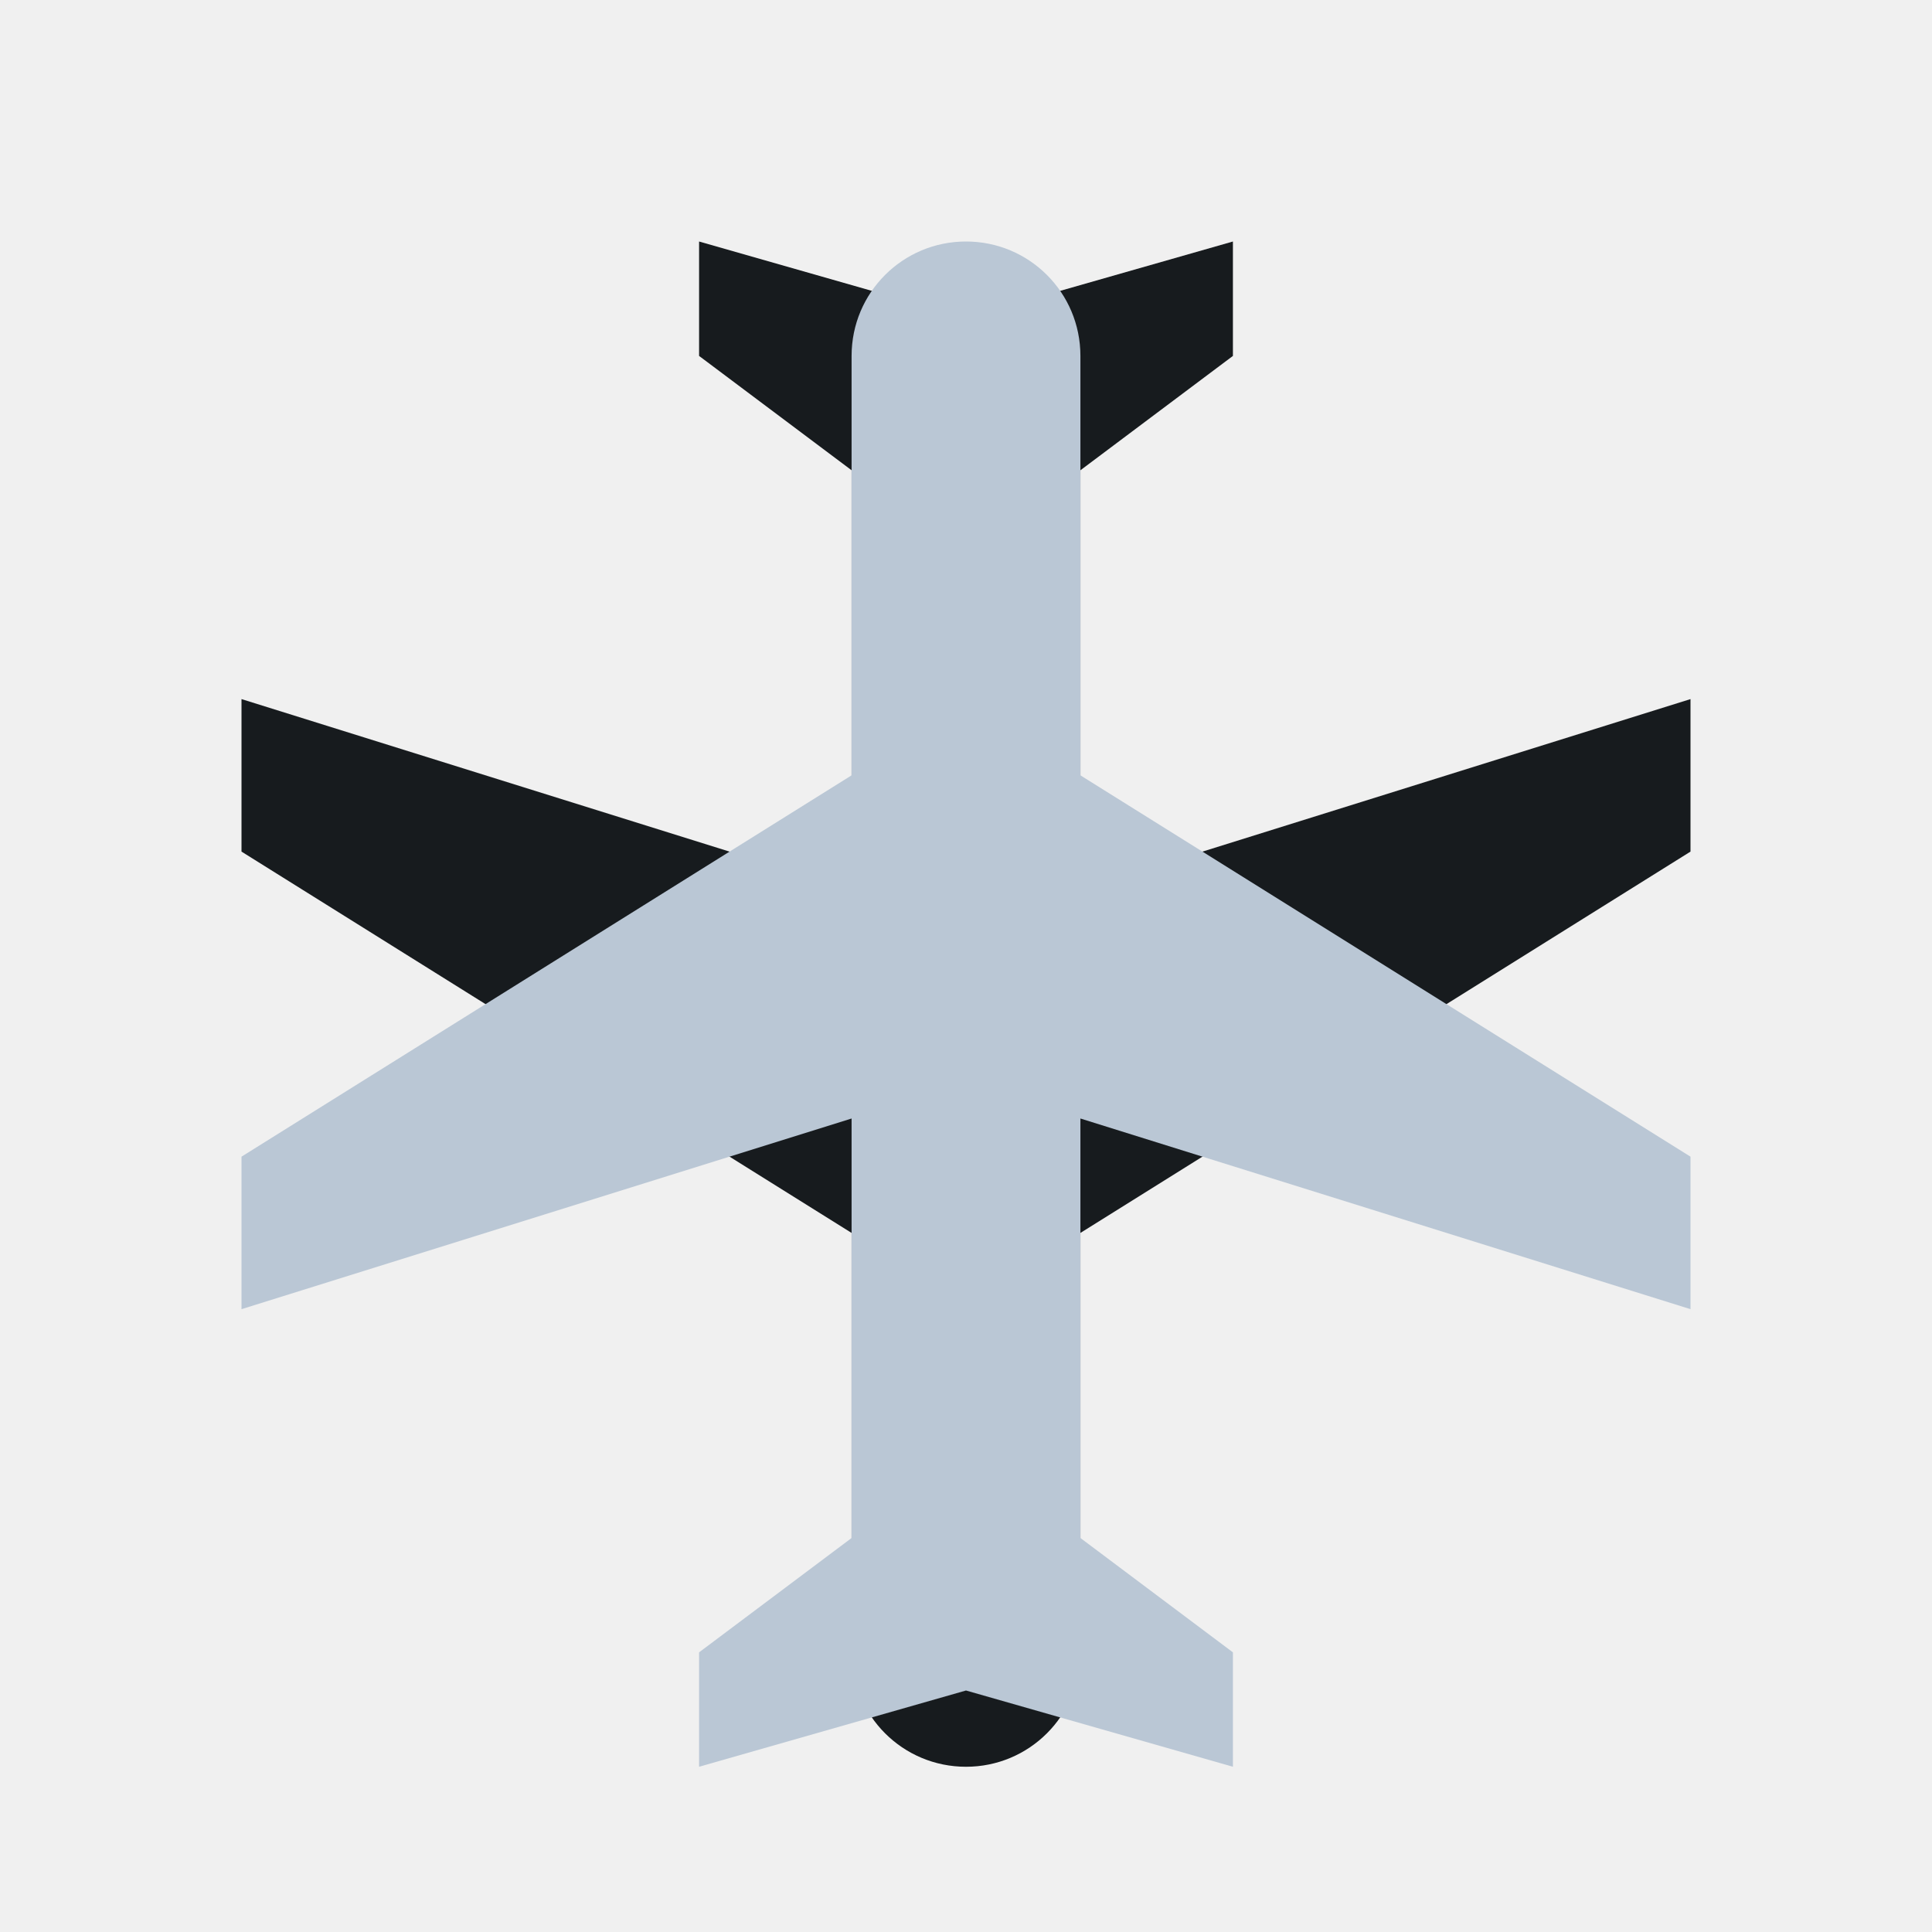
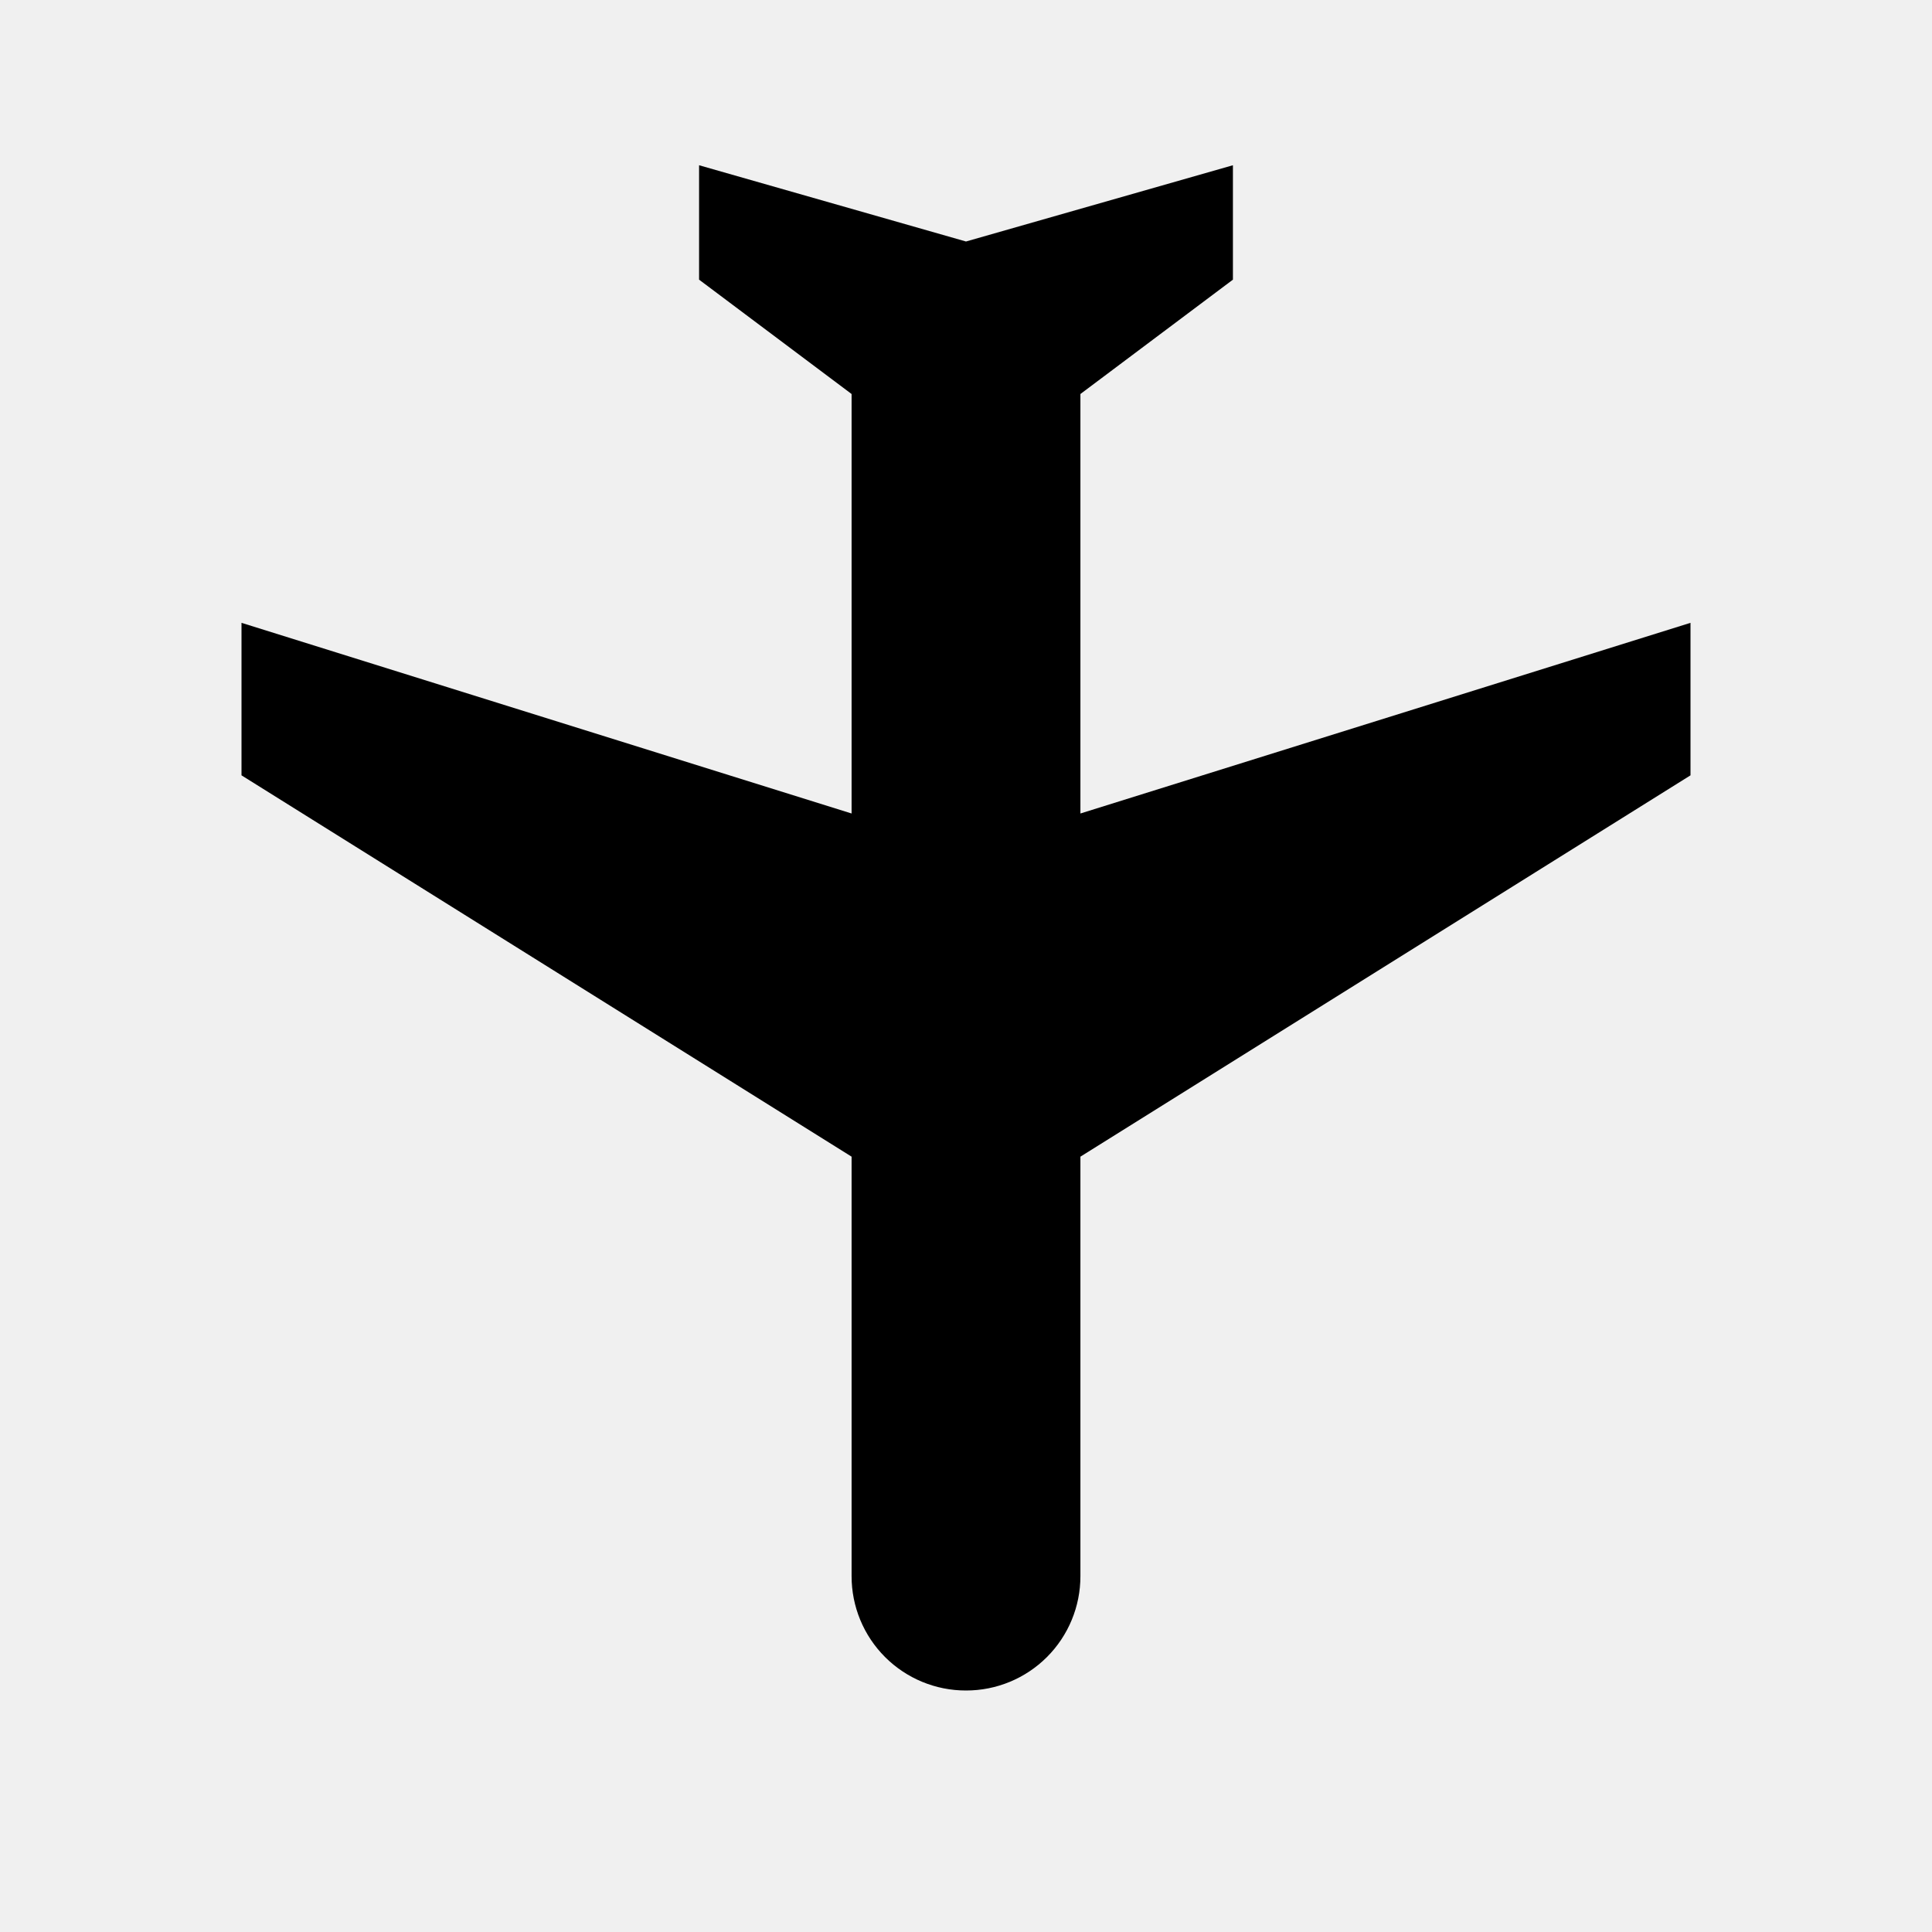
- <svg xmlns="http://www.w3.org/2000/svg" xmlns:xlink="http://www.w3.org/1999/xlink" width="32px" height="32px" viewBox="0 0 32 32" version="1.1">
+ <svg xmlns="http://www.w3.org/2000/svg" xmlns:xlink="http://www.w3.org/1999/xlink" viewBox="0 0 32 32" width="32" height="32">
  <defs>
-     <path d="M28,21.684 L28,19.158 L17.895,12.842 L17.895,5.895 C17.895,4.846 17.048,4 16,4 C14.952,4 14.105,4.846 14.105,5.895 L14.105,12.842 L4,19.158 L4,21.684 L14.105,18.526 L14.105,25.474 L11.579,27.368 L11.579,29.263 L16,28 L20.421,29.263 L20.421,27.368 L17.895,25.474 L17.895,18.526 L28,21.684 Z" id="path-1" />
+     <path id="icon" transform="translate(0,32) scale(1, -1)" d="M28 21.684v-2.526l-10.105-6.316V5.895A1.892 1.892 0 0 0 16 4a1.892 1.892 0 0 0-1.895 1.895v6.947L4 19.158v2.526l10.105-3.158v6.948l-2.526 1.894v1.895L16 28l4.421 1.263v-1.895l-2.526-1.894v-6.948L28 21.684z" />
  </defs>
-   <g id="Icons" stroke="none" stroke-width="1" fill="none" fill-rule="evenodd">
-     <g id="Icons-/-24px-/-Travel-/-icn-airplane-down-(custom)">
-       <mask id="mask-2" fill="white">
-         <use xlink:href="#path-1" />
-       </mask>
-       <use id="Mask" fill="#171B1E" transform="translate(16, 16.63158) rotate(-180) translate(-16, -16.63158) " xlink:href="#path-1" />
-       <g id="_Library-Helpers-/-Colors-/-Front-/-Casper" mask="url(#mask-2)" fill="#BAC7D5">
-         <g transform="translate(1, 1)" id="Rectangle">
-           <rect x="0" y="0" width="30" height="30" />
-         </g>
-       </g>
-     </g>
-   </g>
+   <use xlink:href="#icon" />
</svg>
